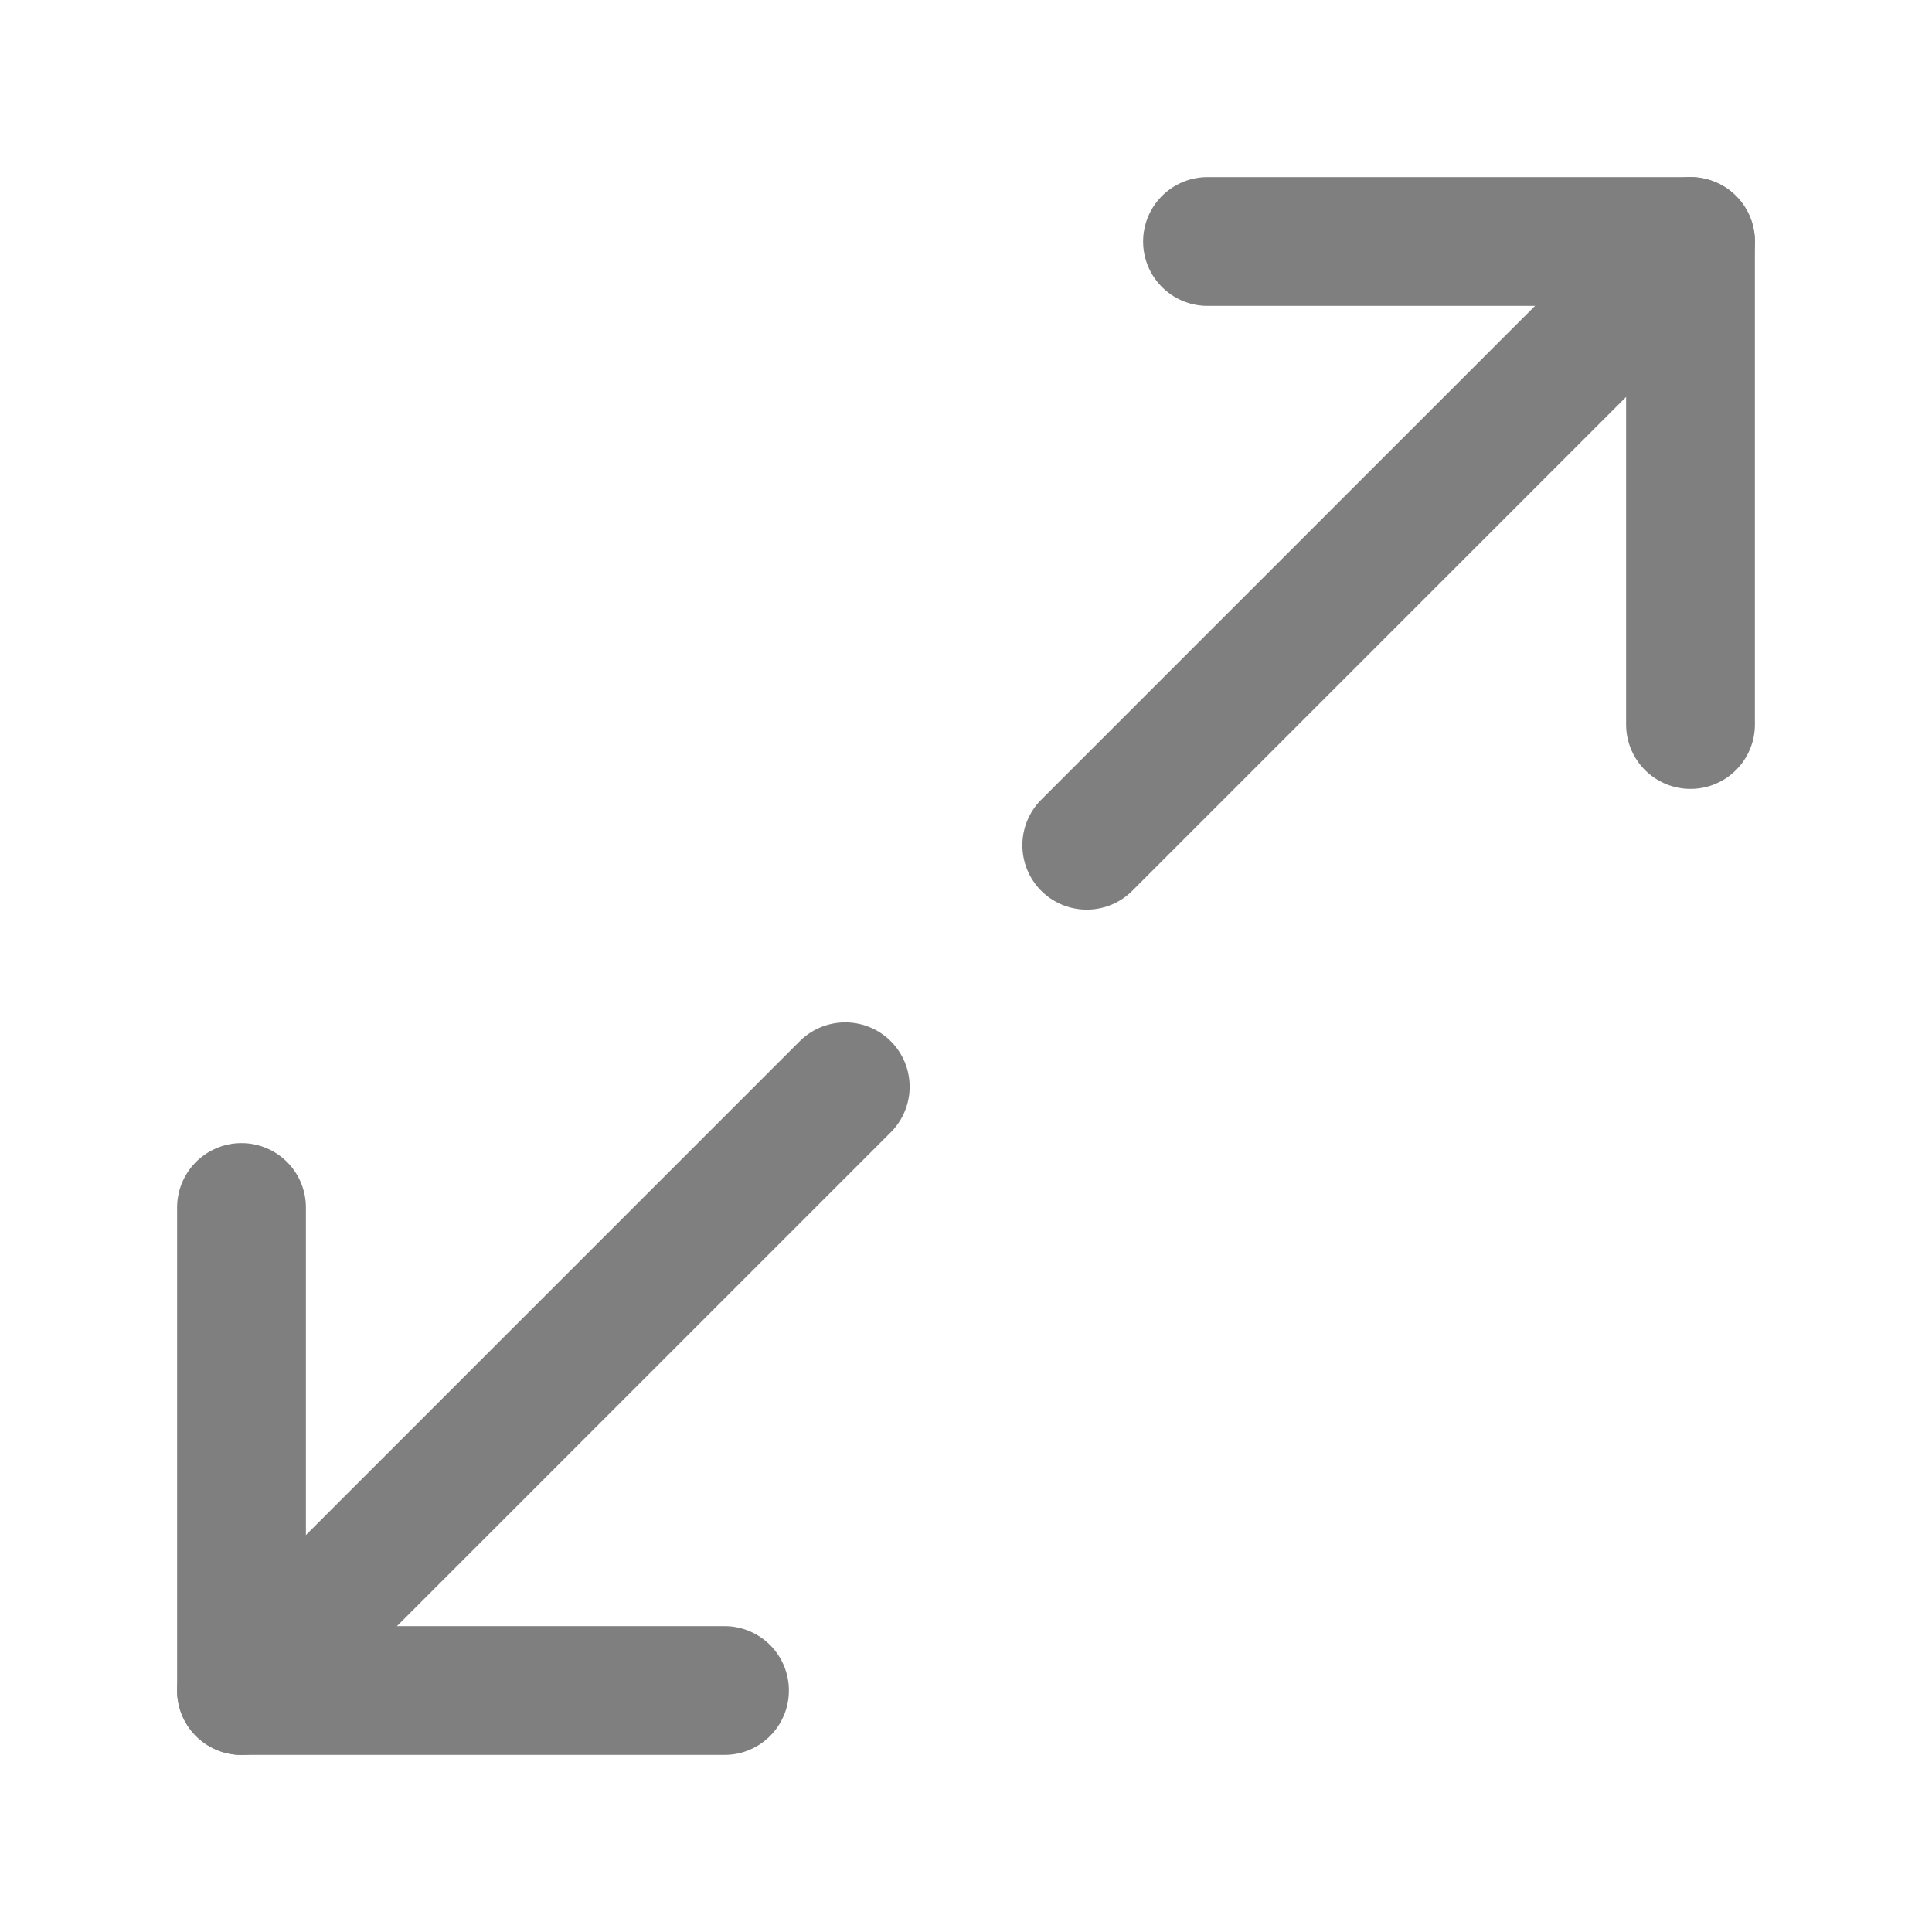
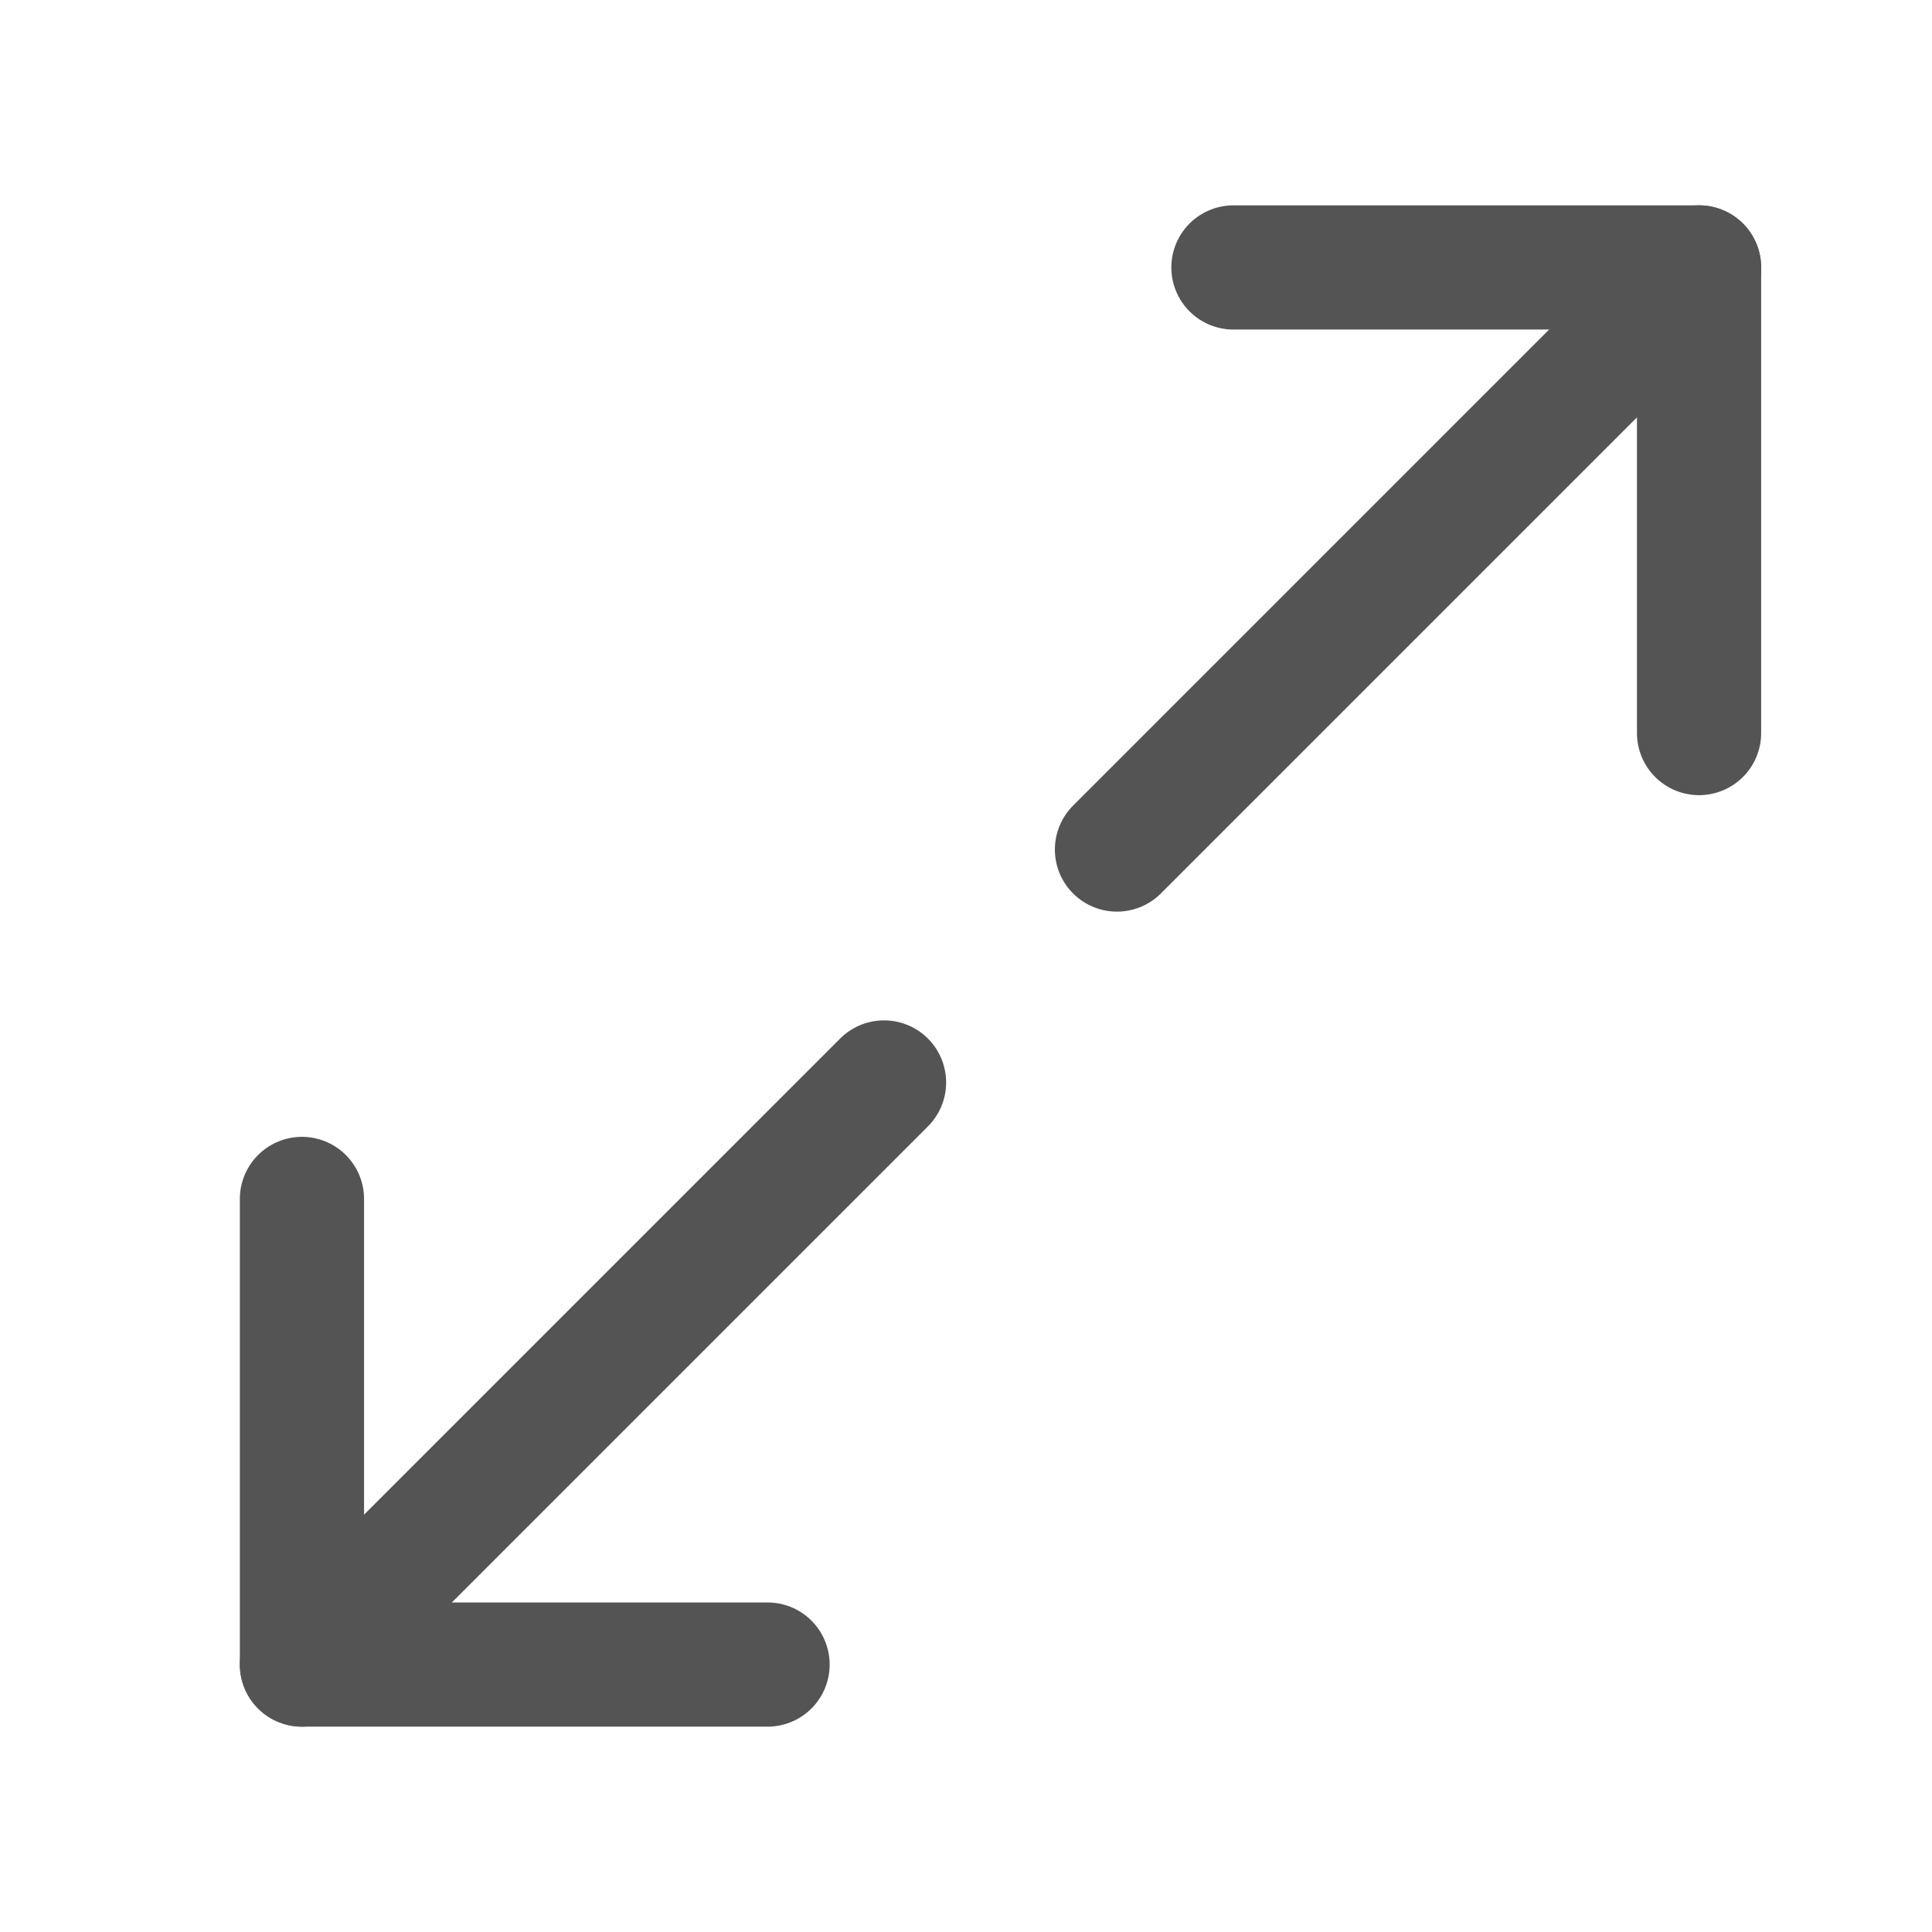
- <svg xmlns="http://www.w3.org/2000/svg" width="12" height="12" viewBox="0 0 12 12" fill="none">
-   <path d="M10.5 4.5V1.5H7.5" stroke="#7F7F7F" stroke-width="0.8" stroke-linecap="round" stroke-linejoin="round" />
-   <path d="M1.5 7.5V10.5H4.5" stroke="#7F7F7F" stroke-width="0.8" stroke-linecap="round" stroke-linejoin="round" />
-   <path d="M10.5 1.5L6.75 5.25" stroke="#7F7F7F" stroke-width="0.8" stroke-linecap="round" stroke-linejoin="round" />
-   <path d="M5.25 6.75L1.5 10.5" stroke="#7F7F7F" stroke-width="0.8" stroke-linecap="round" stroke-linejoin="round" />
+ <svg xmlns="http://www.w3.org/2000/svg" width="14" height="14" viewBox="0 0 14 14" fill="none">
+   <path d="M12.312 5.312V1.938H8.938" stroke="#545454" stroke-width="0.9" stroke-linecap="round" stroke-linejoin="round" />
+   <path d="M2.188 8.688V12.062H5.562" stroke="#545454" stroke-width="0.9" stroke-linecap="round" stroke-linejoin="round" />
+   <path d="M12.312 1.938L8.094 6.156" stroke="#545454" stroke-width="0.9" stroke-linecap="round" stroke-linejoin="round" />
+   <path d="M6.406 7.844L2.188 12.062" stroke="#545454" stroke-width="0.9" stroke-linecap="round" stroke-linejoin="round" />
</svg>
